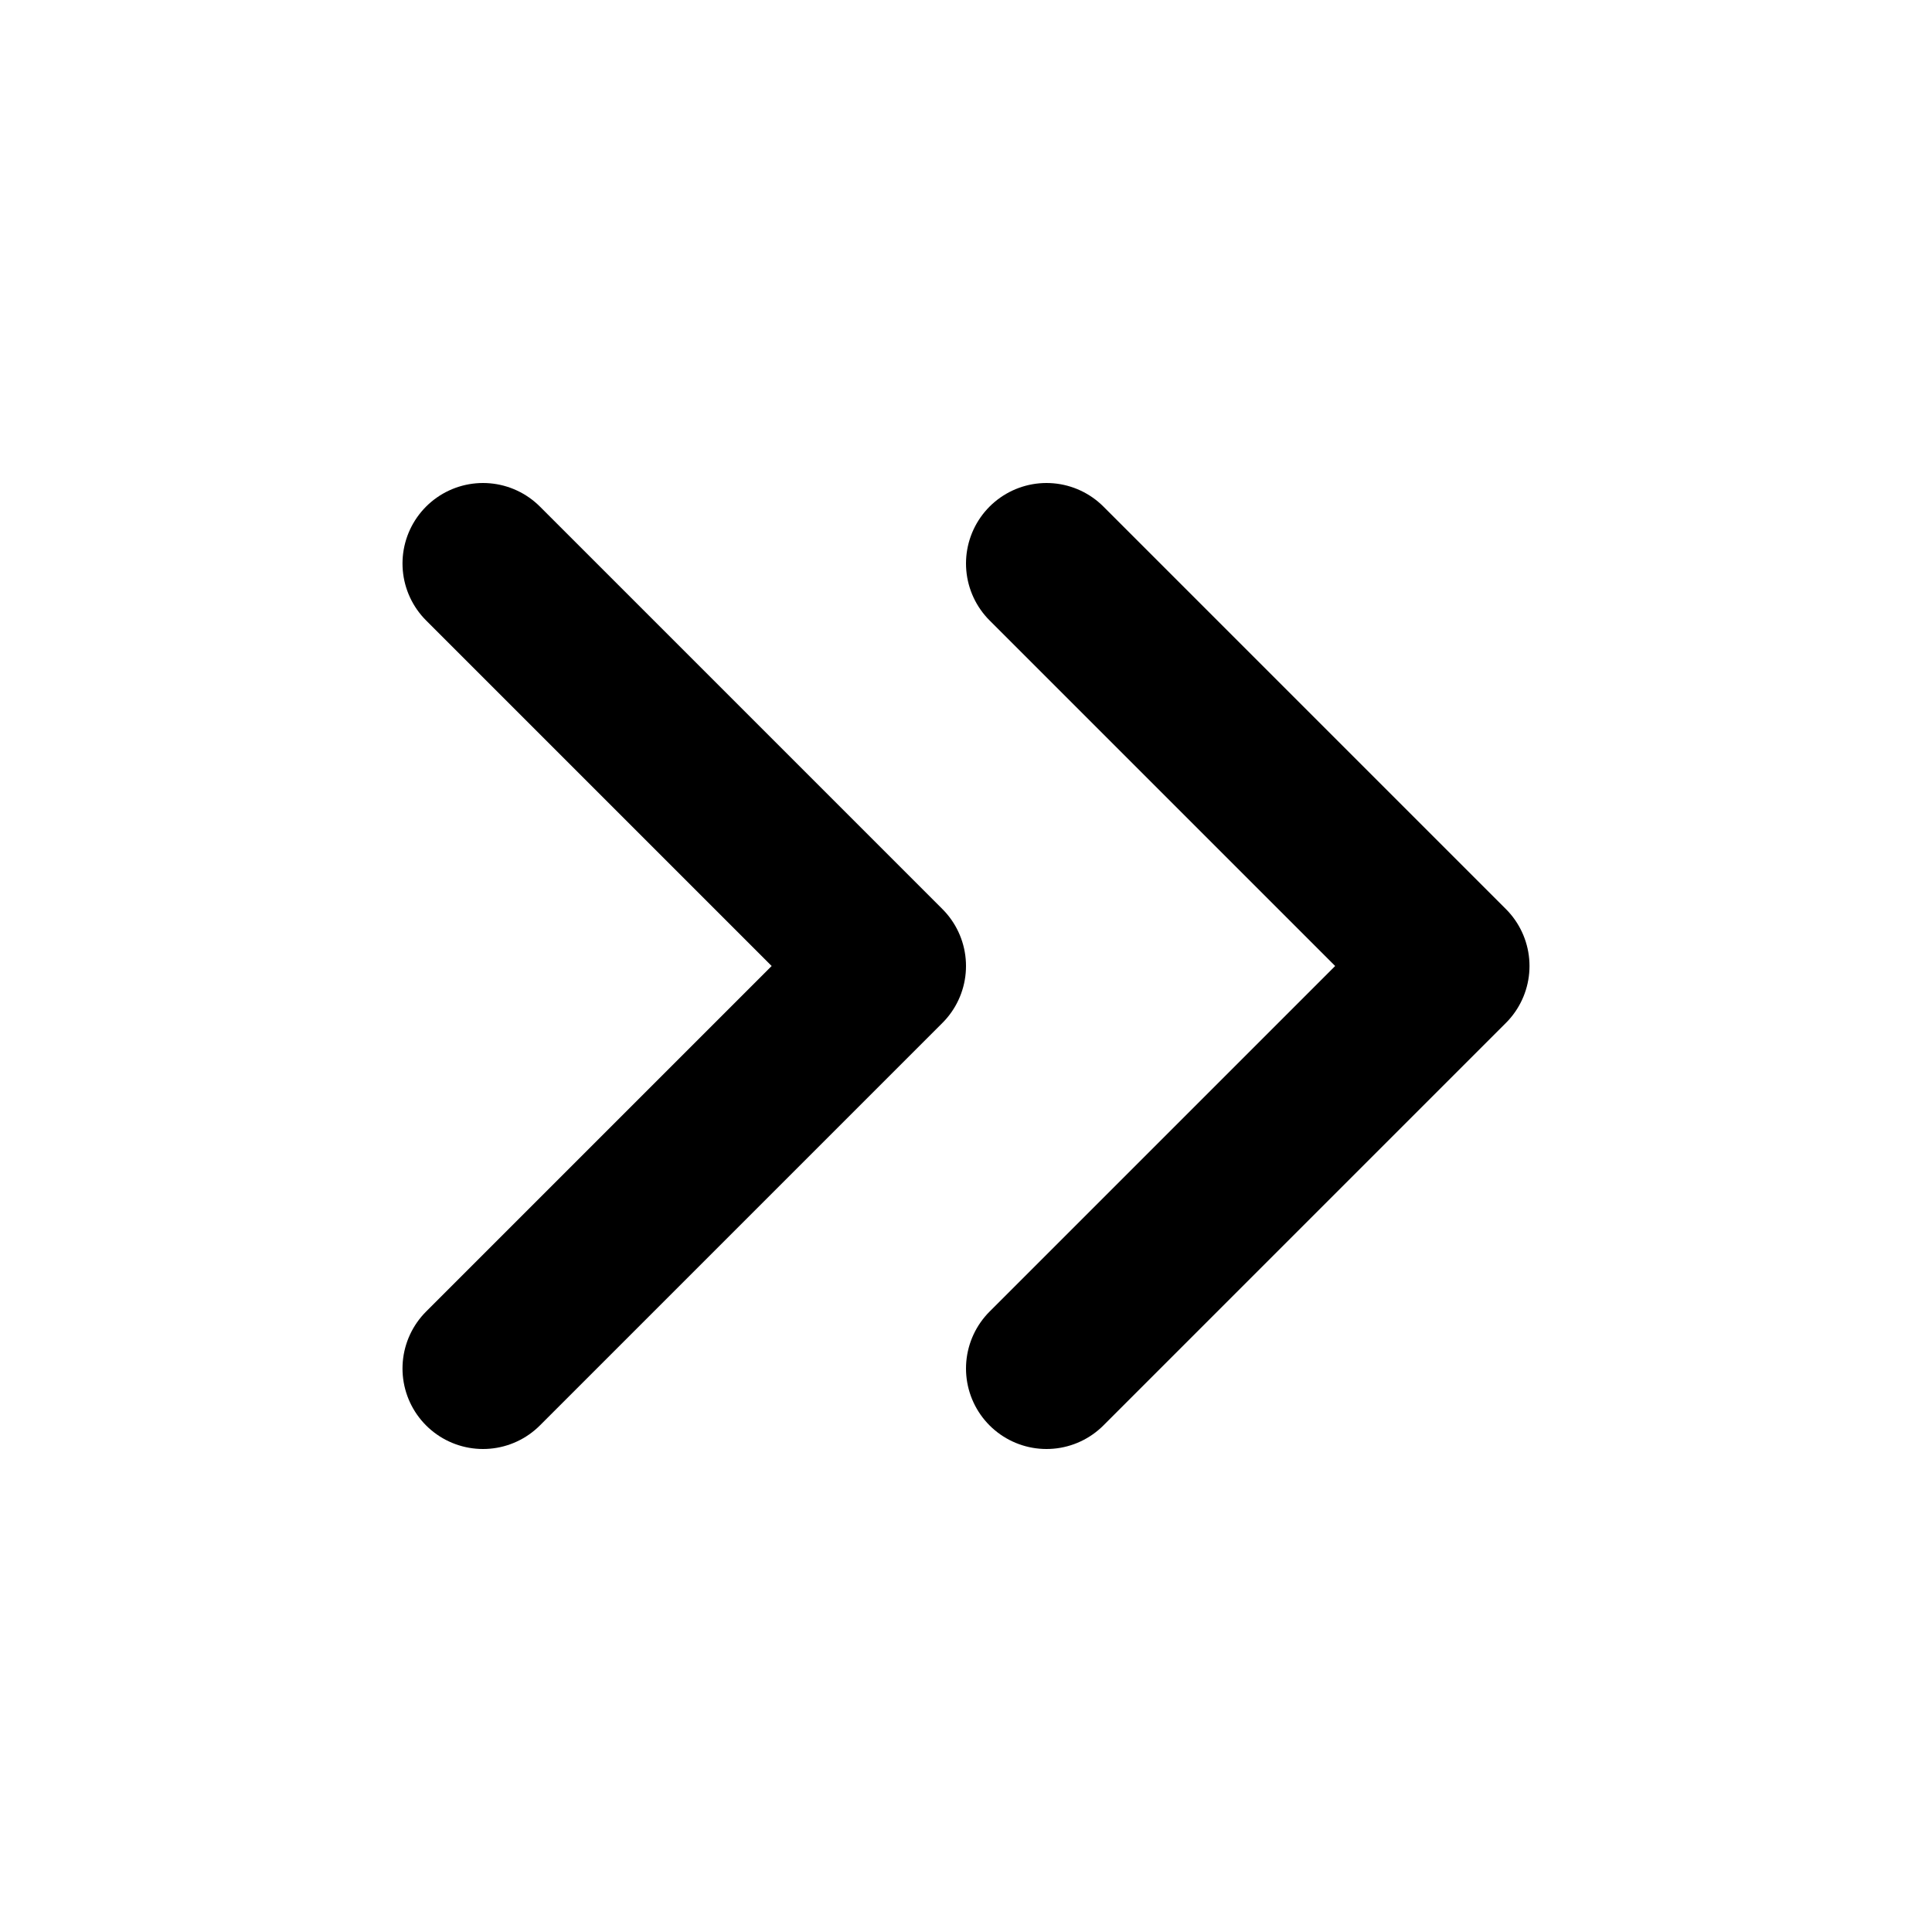
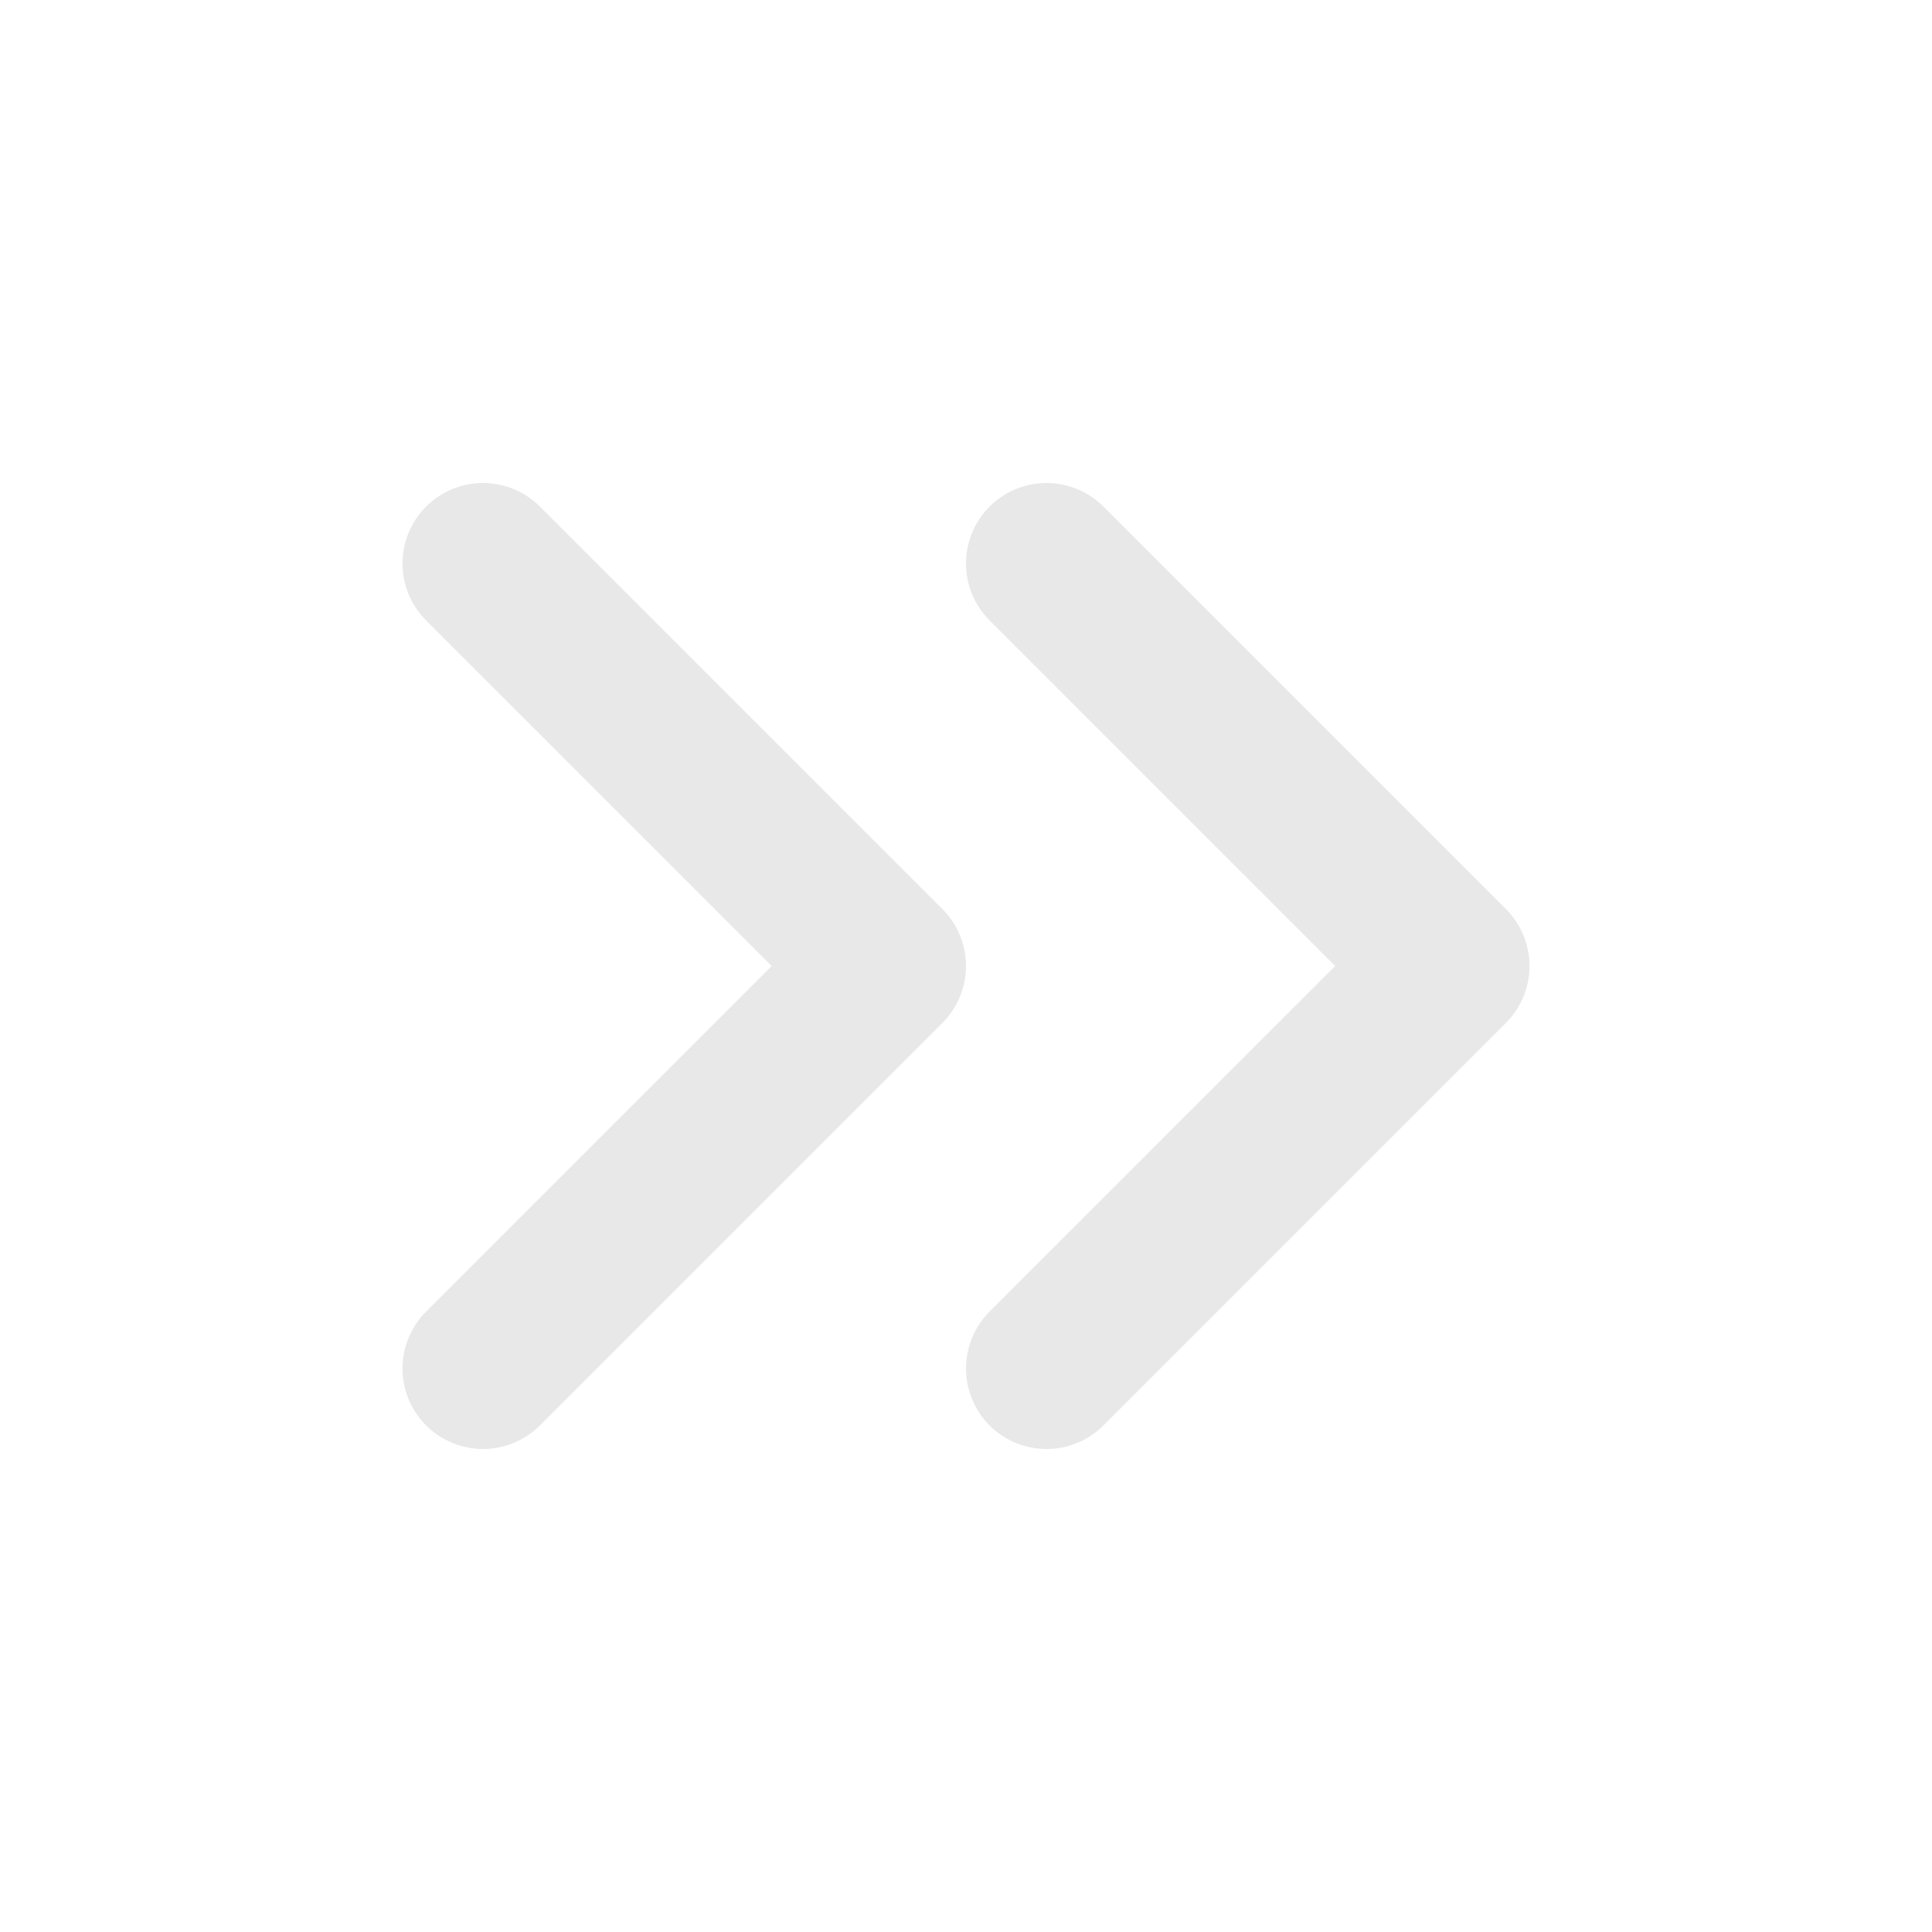
- <svg xmlns="http://www.w3.org/2000/svg" width="24" height="24" viewBox="0 0 24 24" fill="none" stroke="currentColor" stroke-width="2" stroke-linecap="round" stroke-linejoin="round" class="lucide lucide-chevrons-right-icon lucide-chevrons-right">
+ <svg xmlns="http://www.w3.org/2000/svg" width="24" height="24" viewBox="0 0 24 24" fill="none" stroke="#e8e8e8" stroke-width="2" stroke-linecap="round" stroke-linejoin="round" class="lucide lucide-chevrons-right-icon lucide-chevrons-right">
  <path d="m6 17 5-5-5-5" />
  <path d="m13 17 5-5-5-5" />
</svg>
